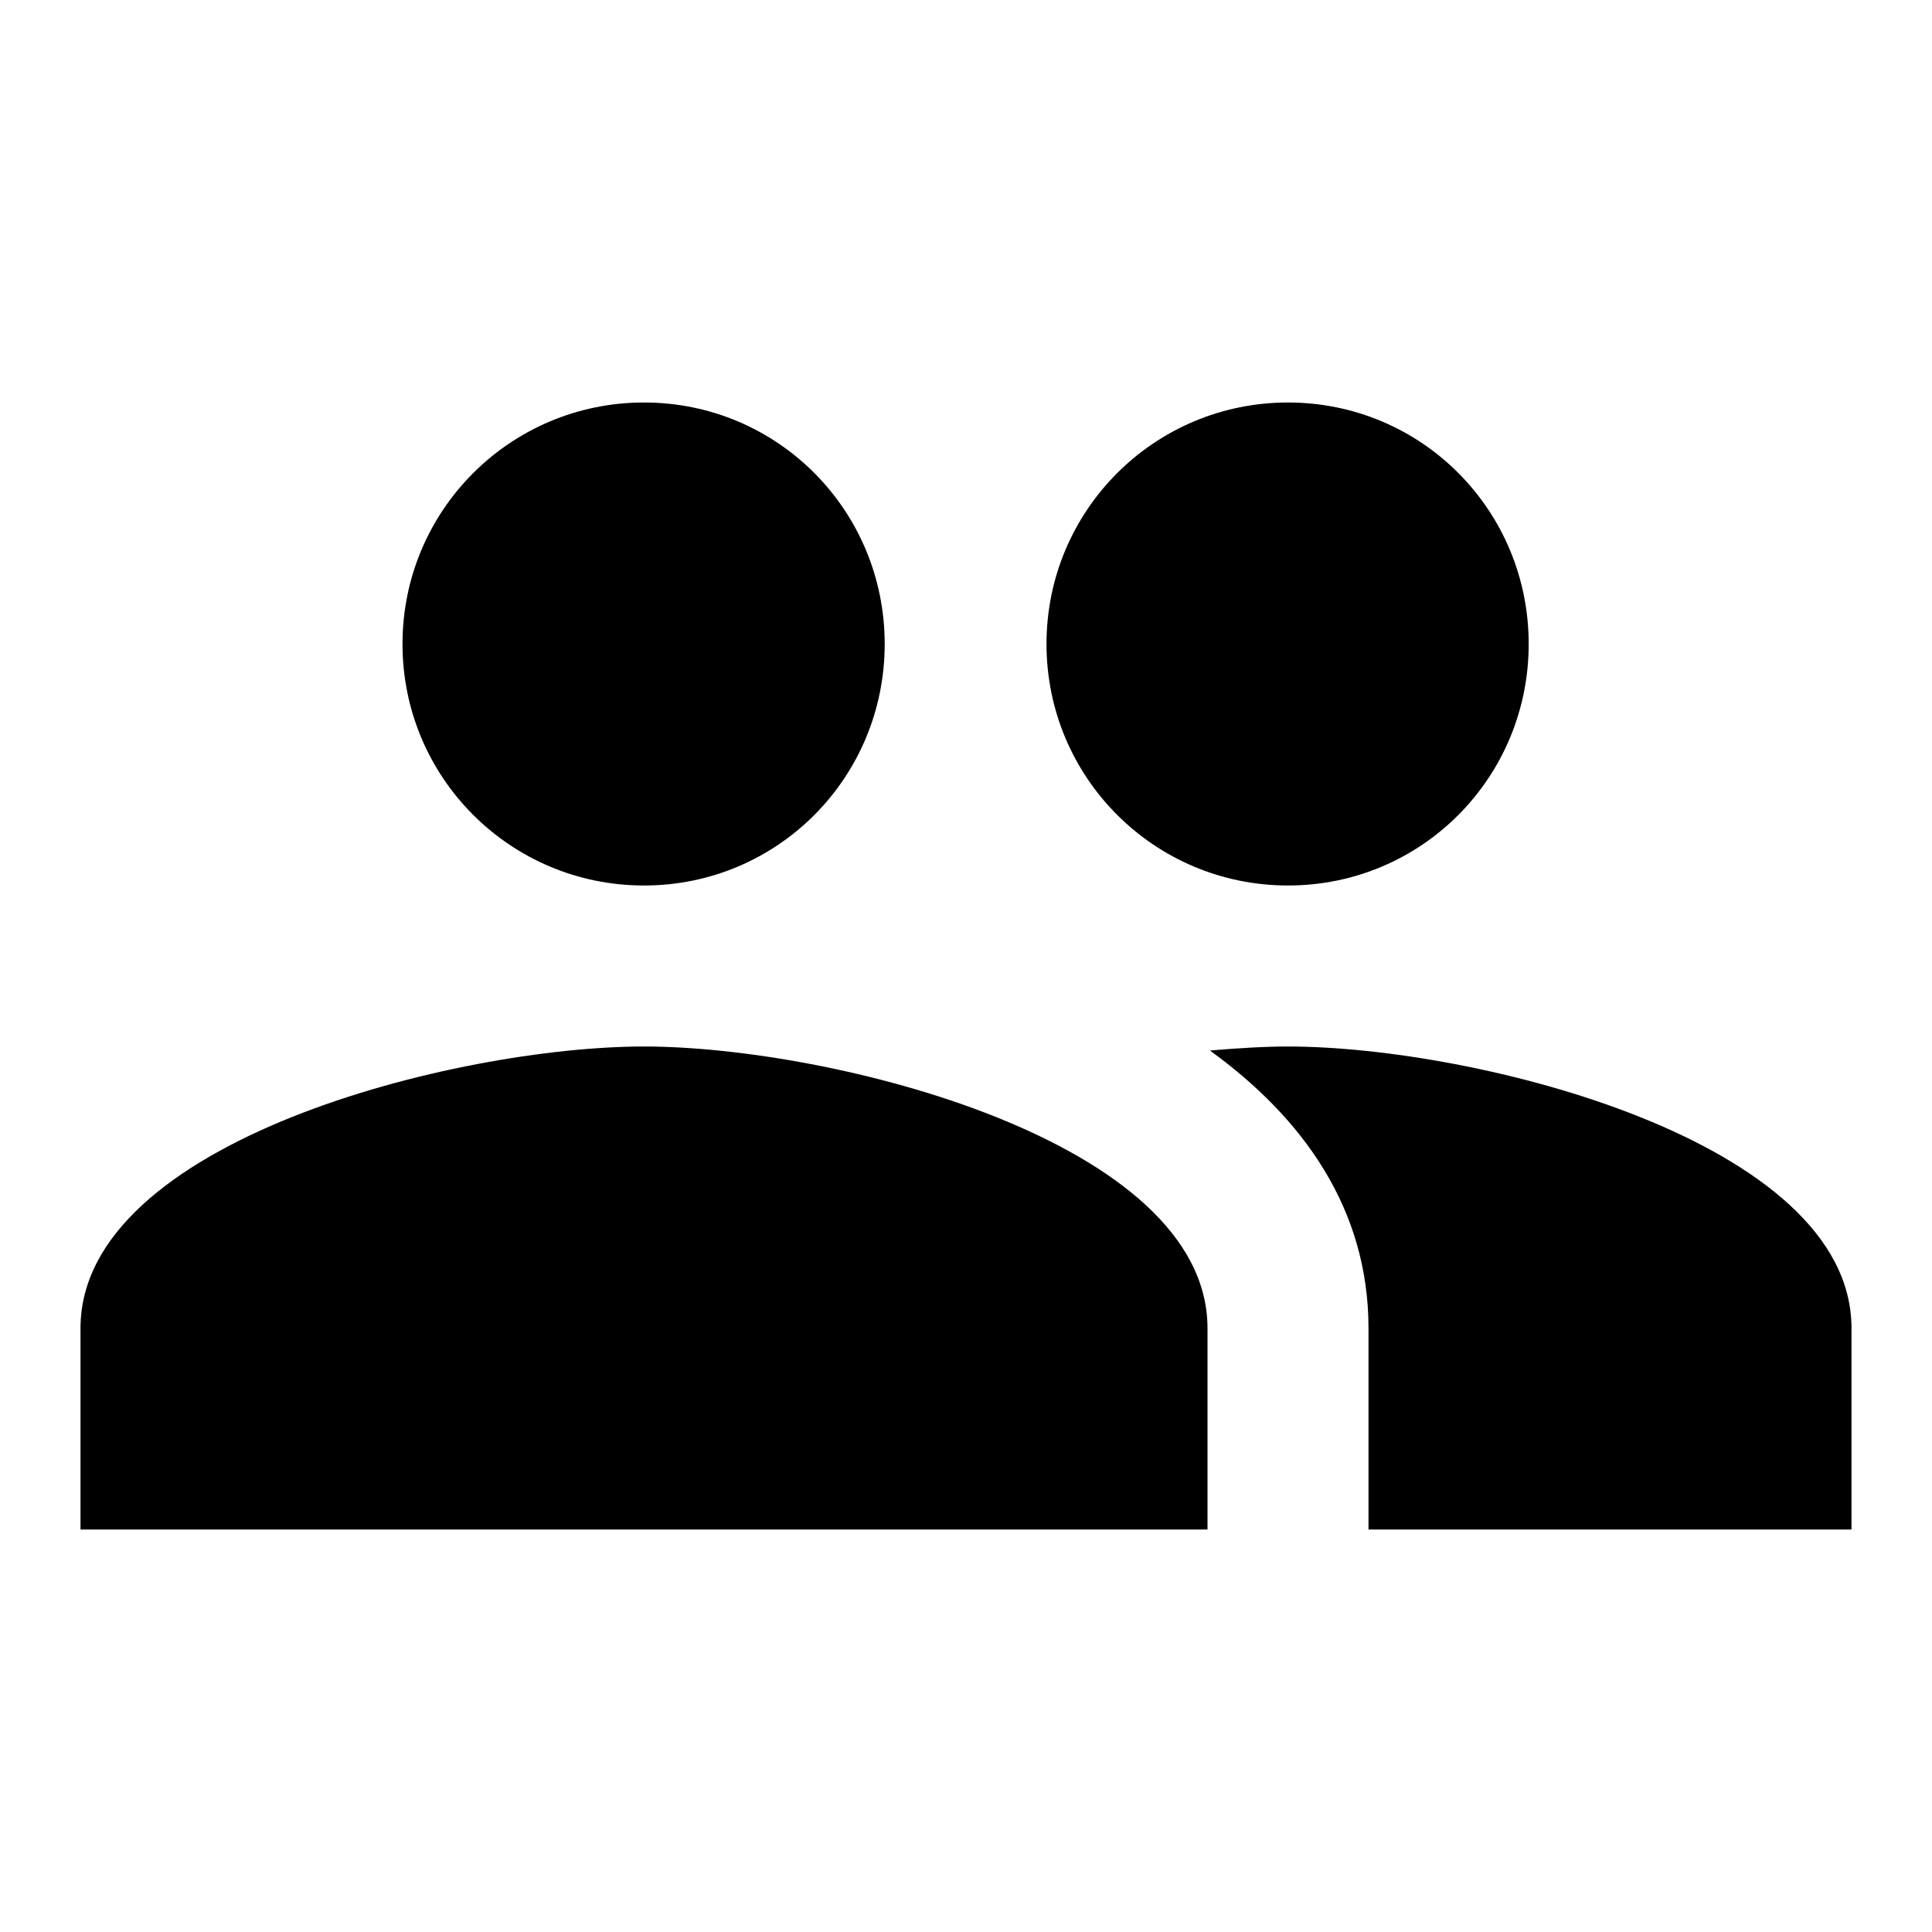
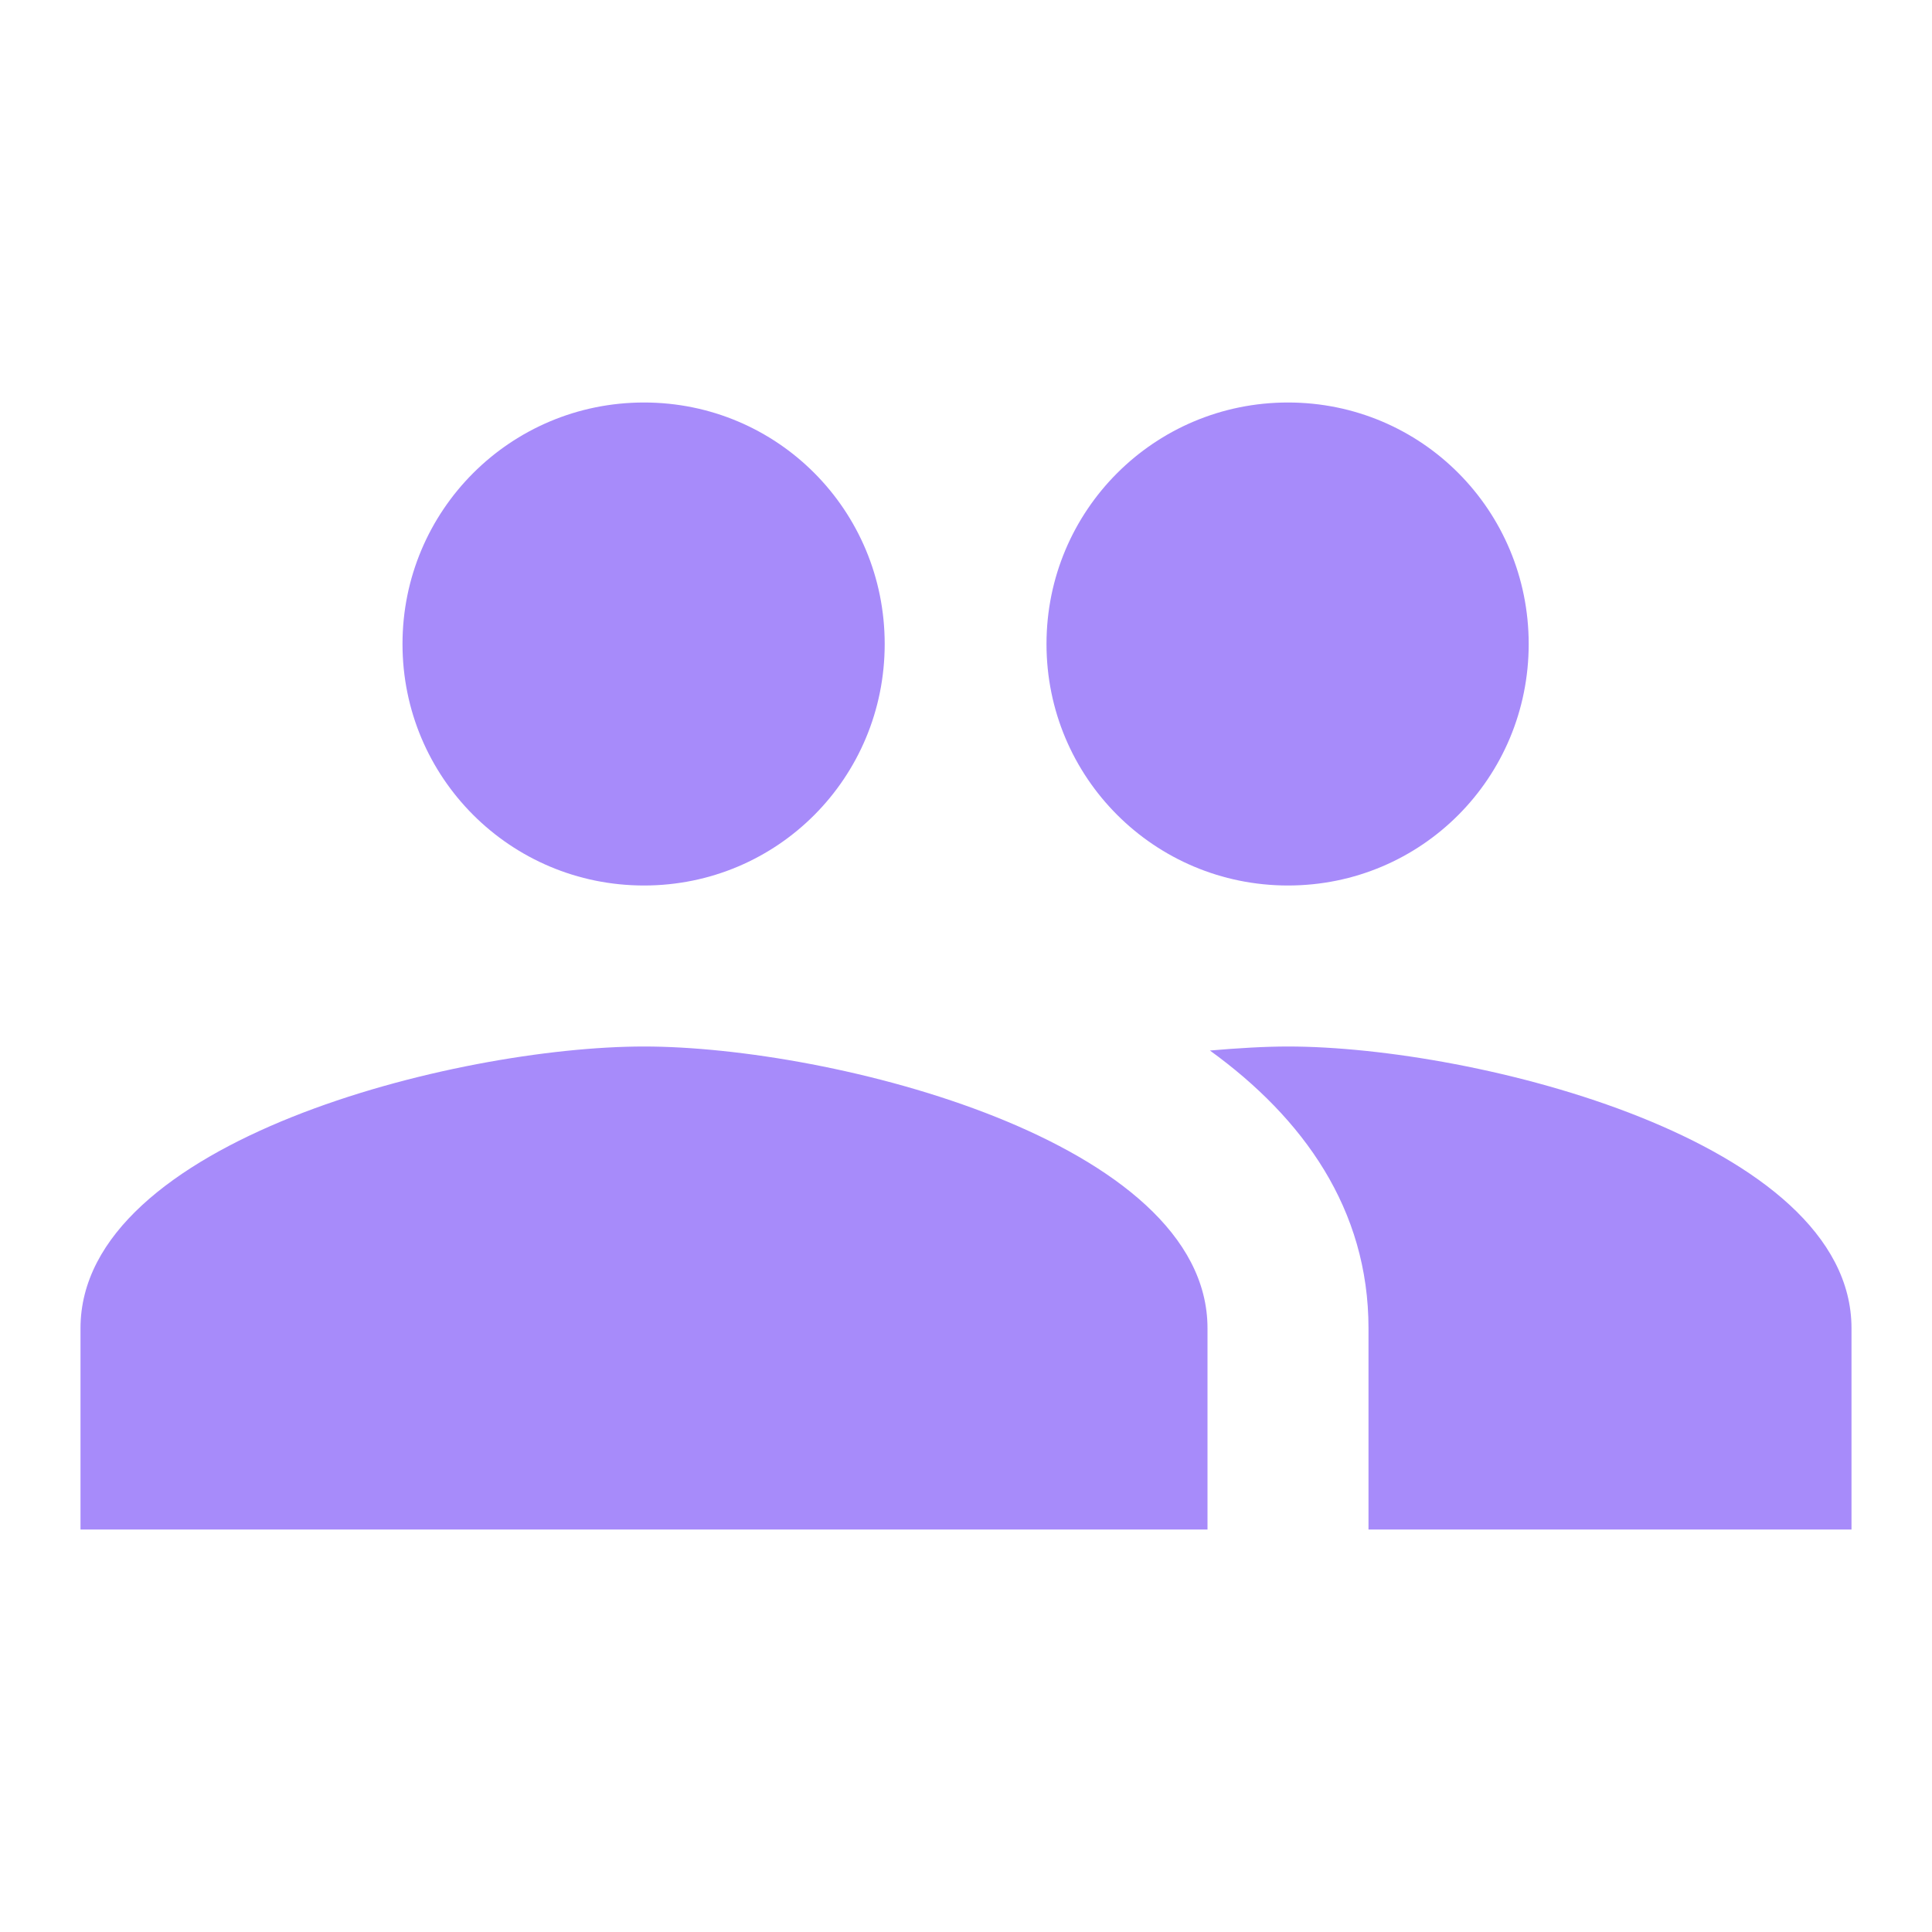
- <svg xmlns="http://www.w3.org/2000/svg" viewBox="0 0 24 24" fill="currentColor">
+ <svg xmlns="http://www.w3.org/2000/svg" viewBox="0 0 24 24" fill="#A78BFA">
  <path d="M16 11c1.66 0 2.99-1.34 2.99-3S17.66 5 16 5c-1.66 0-3 1.34-3 3s1.34 3 3 3zm-8 0c1.66 0 2.99-1.34 2.99-3S9.66 5 8 5C6.34 5 5 6.34 5 8s1.34 3 3 3zm0 2c-2.33 0-7 1.17-7 3.5V19h14v-2.5c0-2.33-4.67-3.5-7-3.5zm8 0c-.29 0-.62.02-.97.05 1.16.84 1.97 1.97 1.97 3.45V19h6v-2.5c0-2.33-4.67-3.5-7-3.5z" />
</svg>
